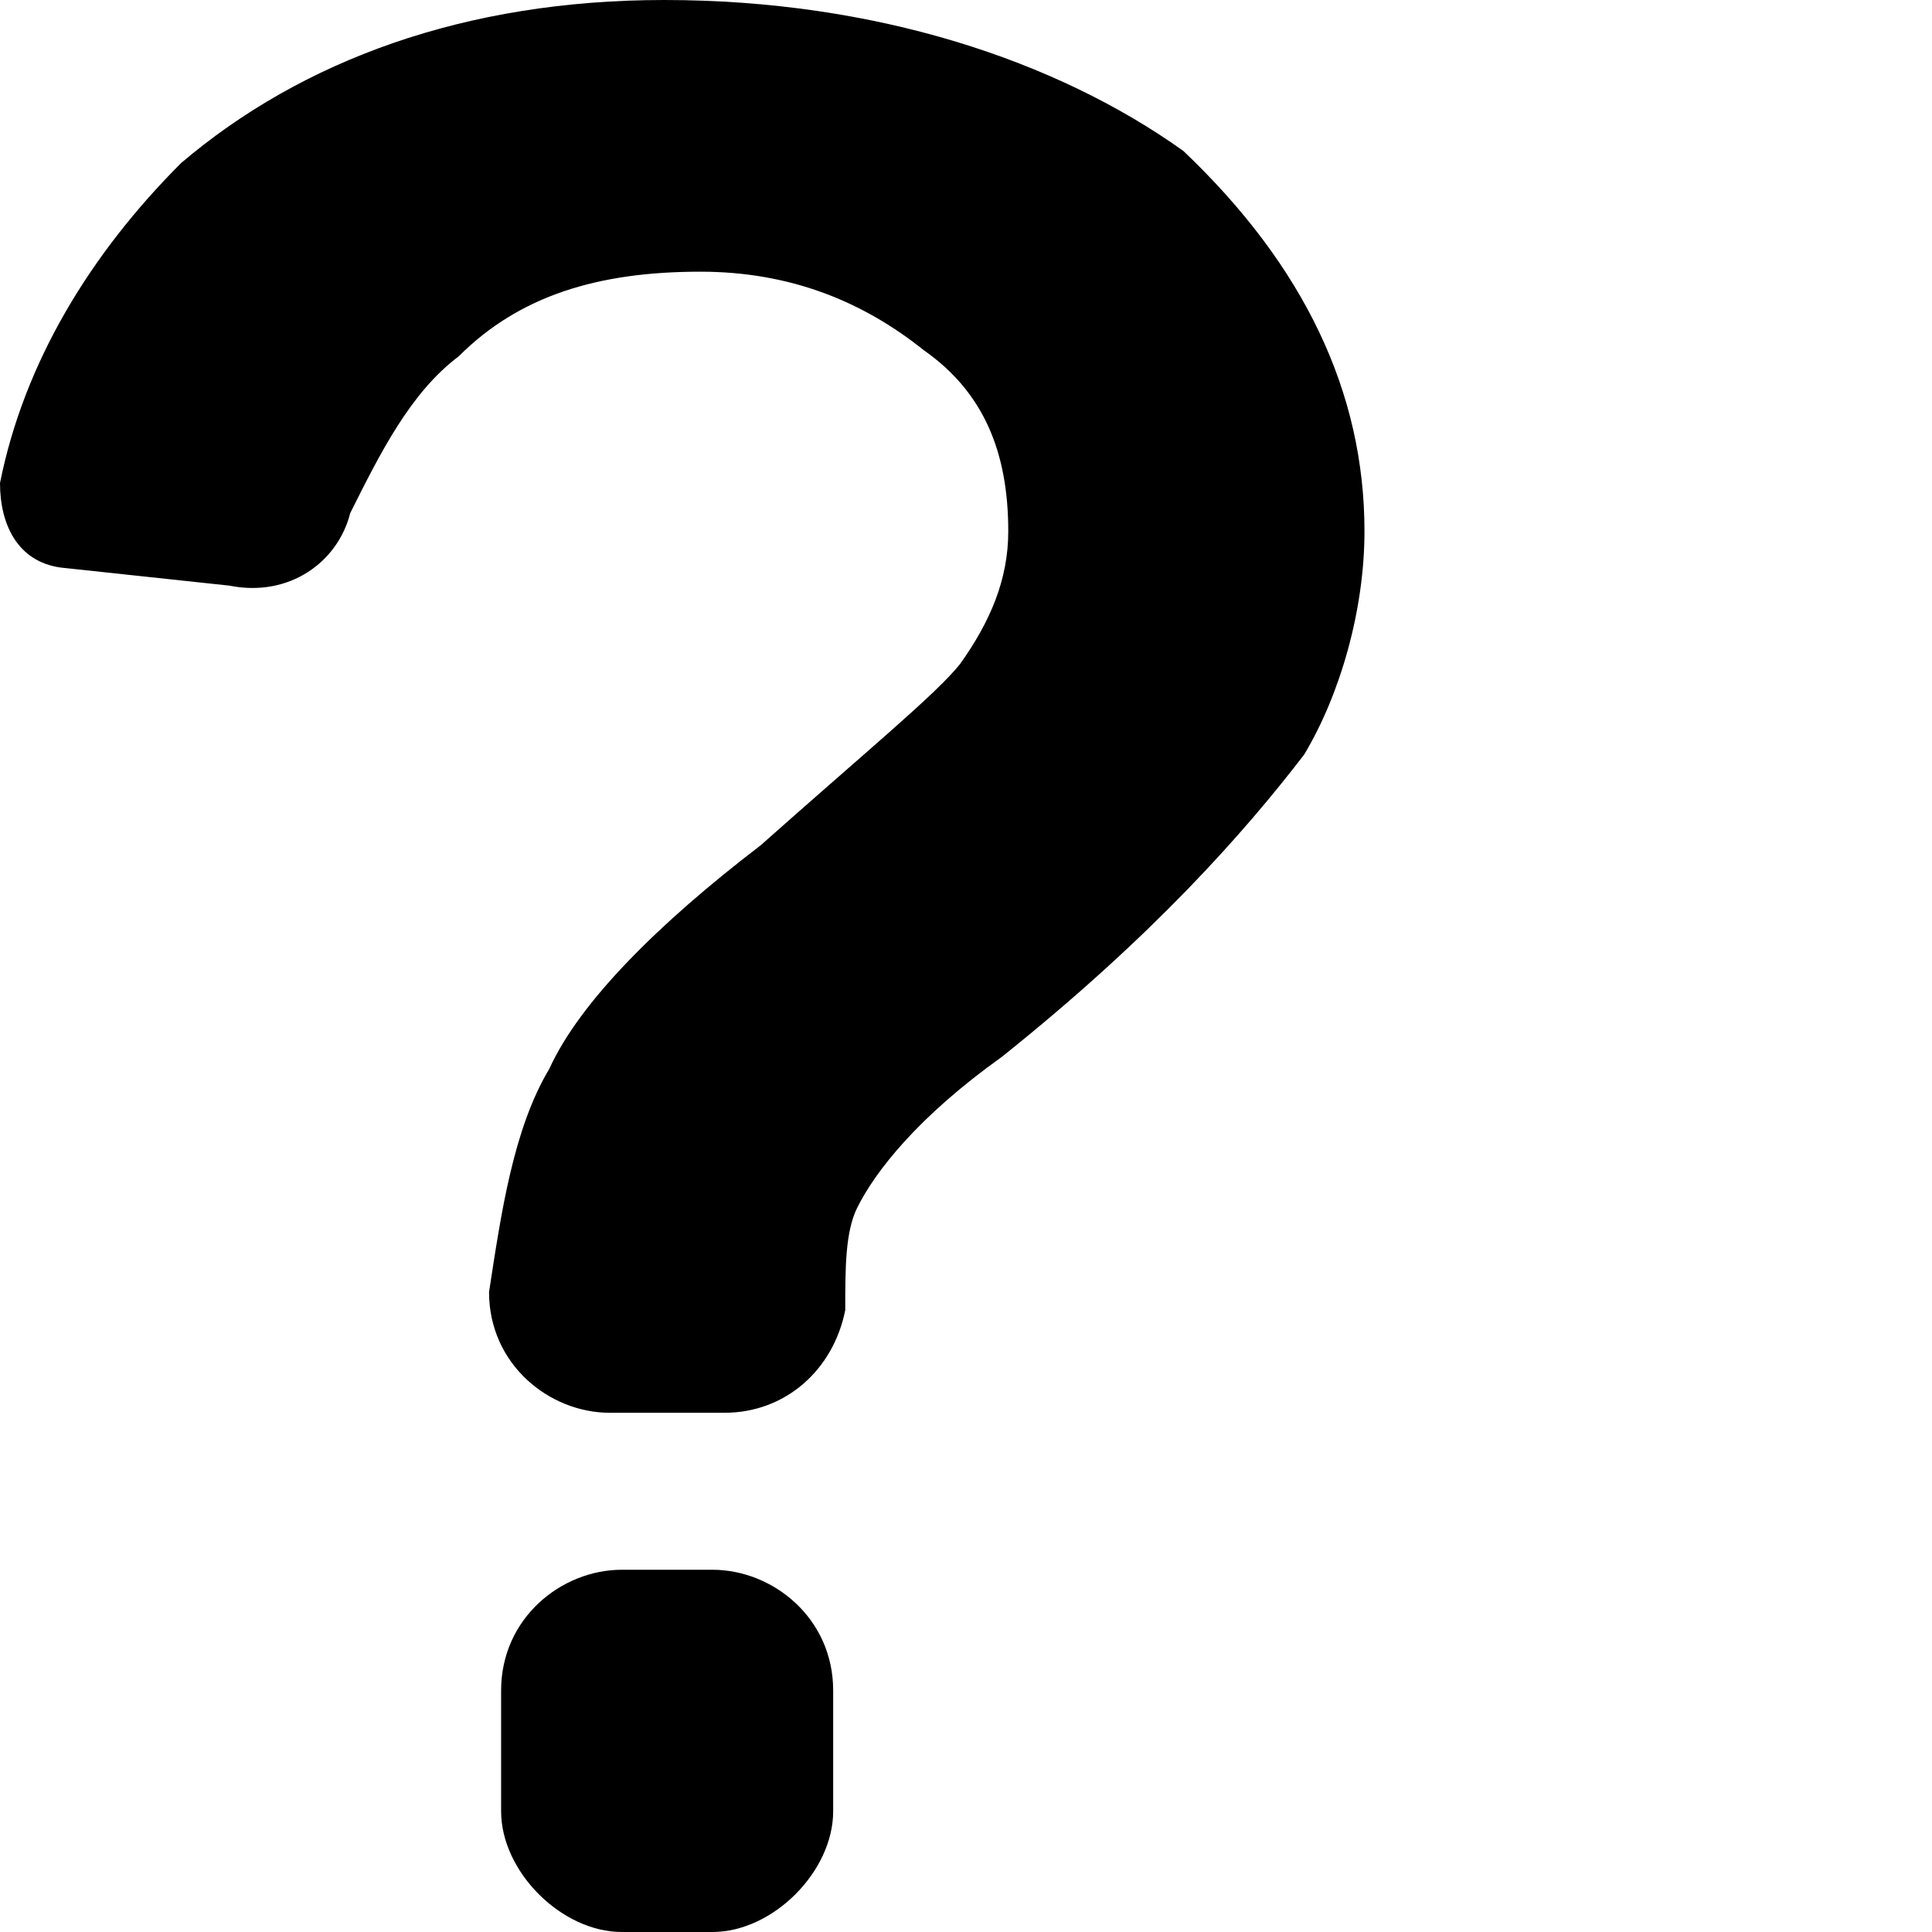
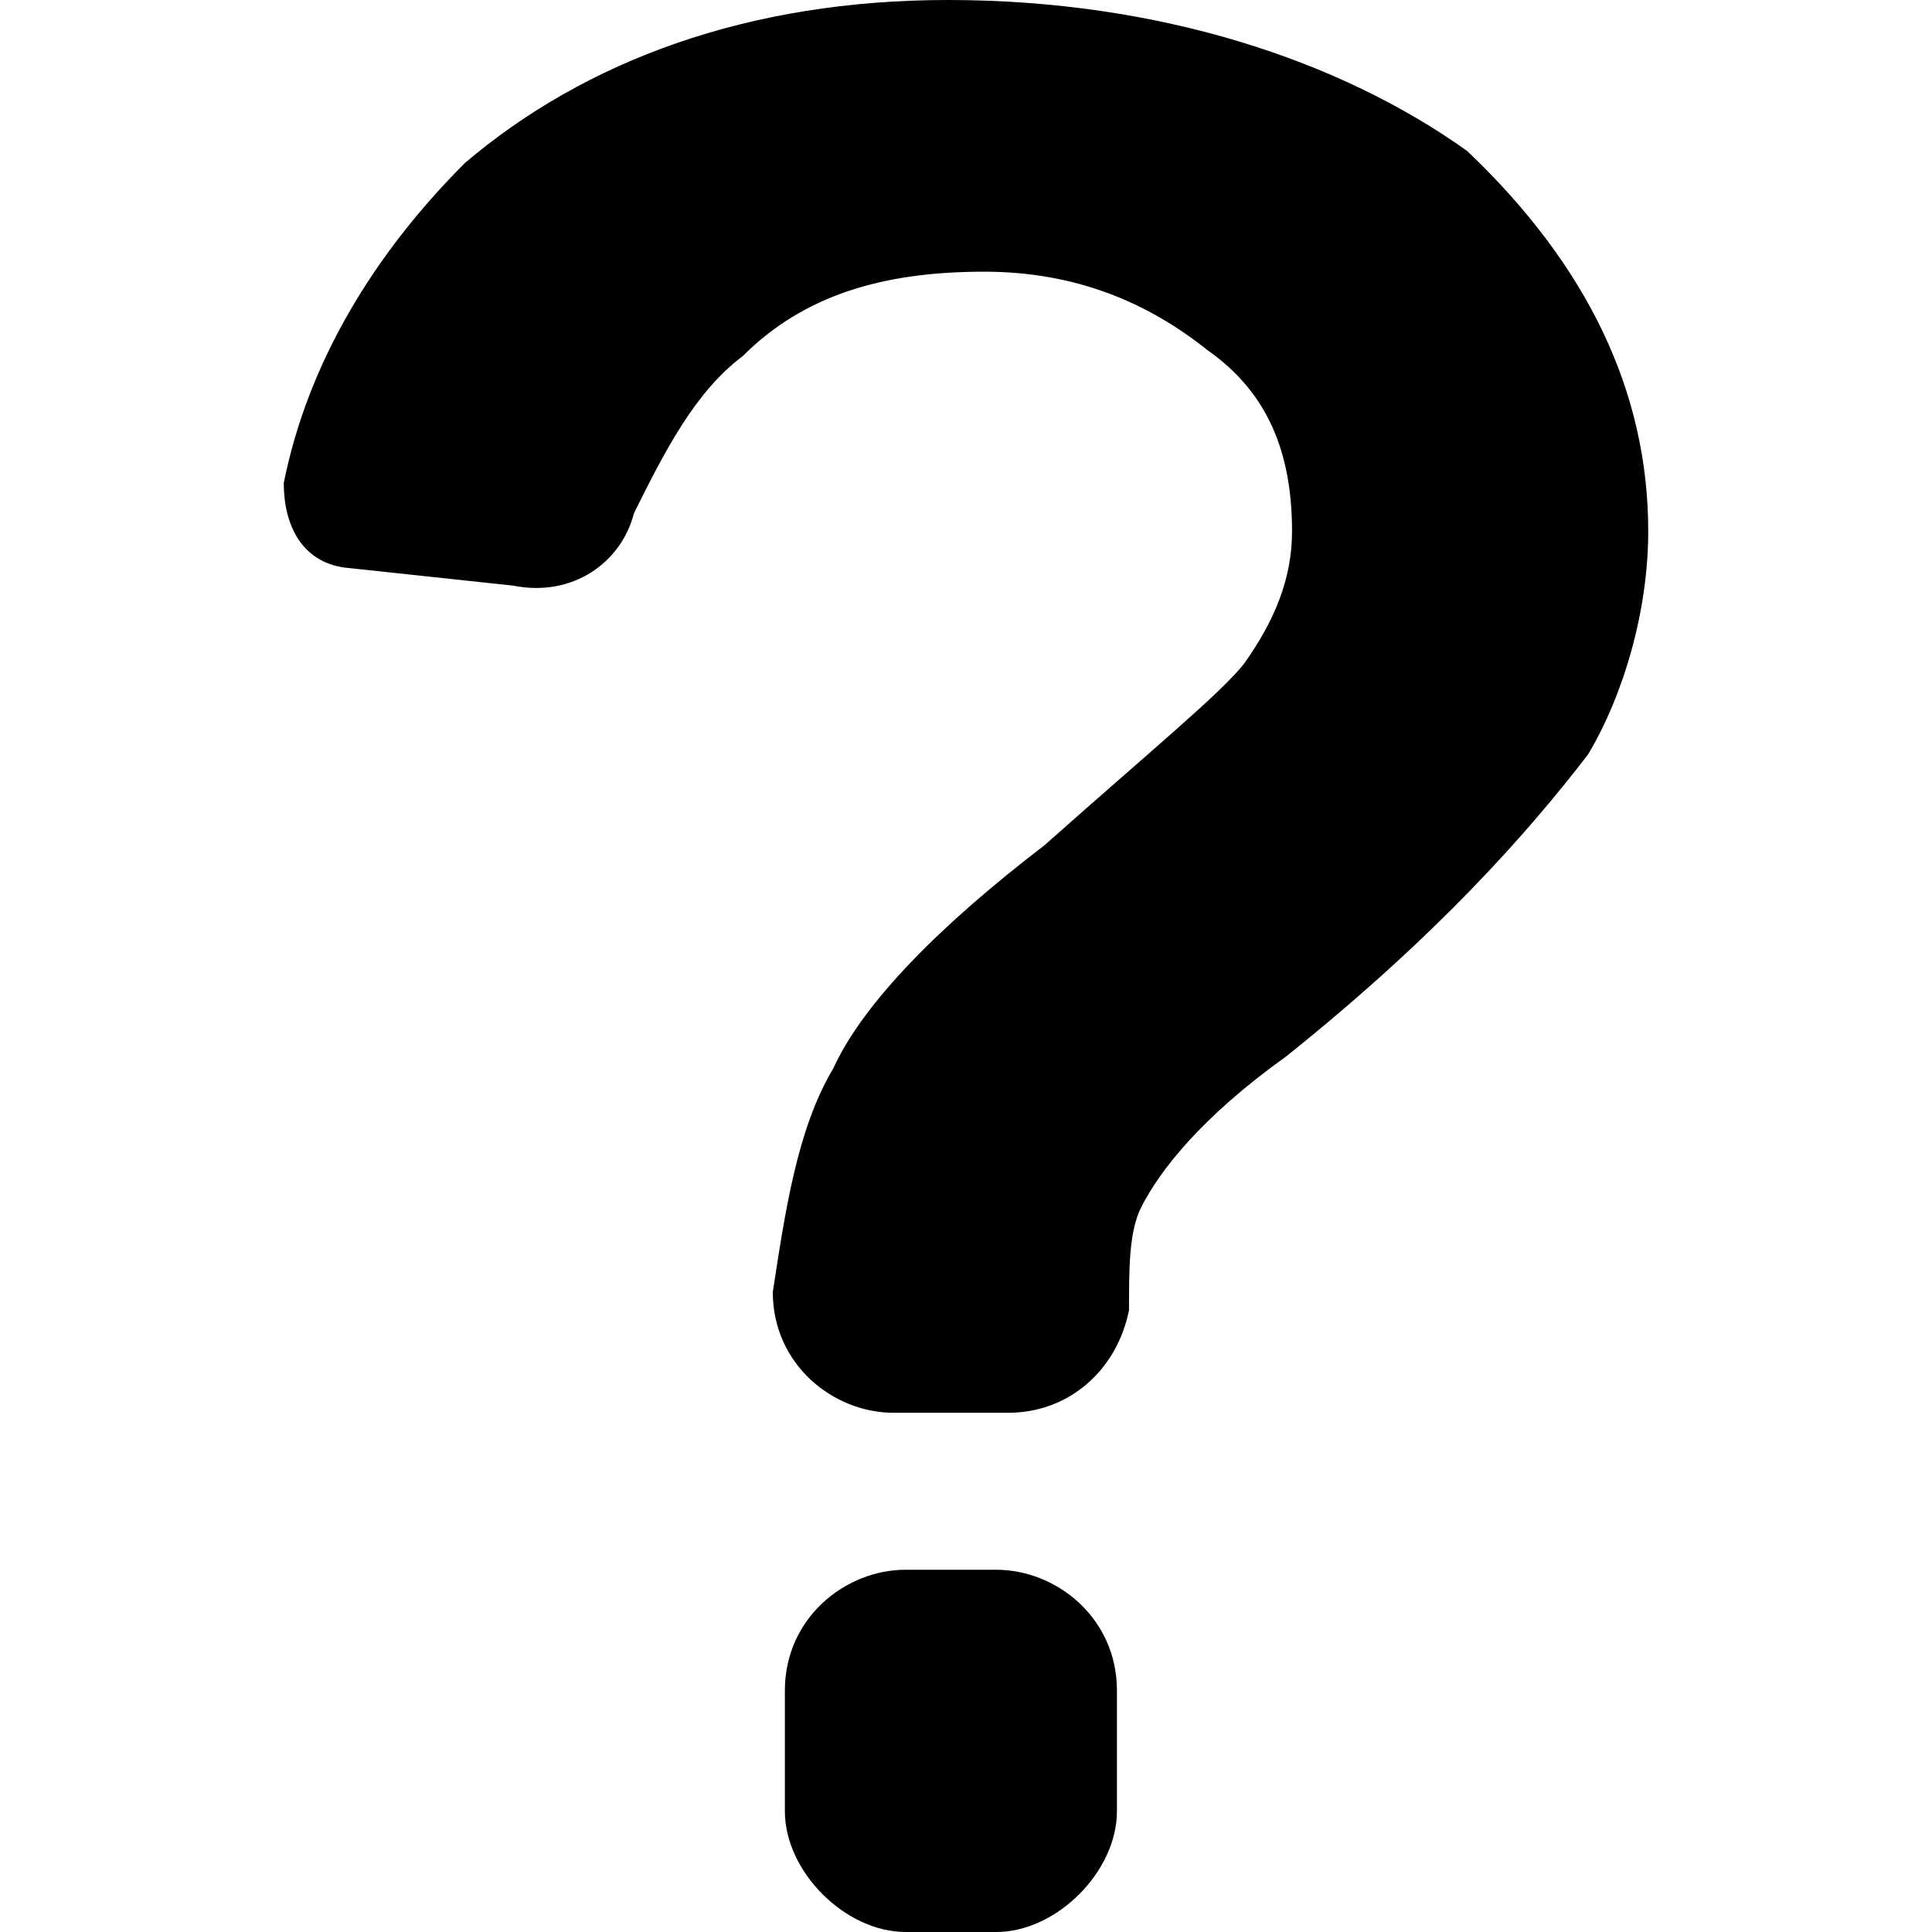
<svg xmlns="http://www.w3.org/2000/svg" width="32" height="32" viewBox="0 0 32 32">
-   <path d="M11.8 26h-1.5c-1 0-2 .8-2 2v2c0 1 1 2 2 2h1.5c1 0 2-1 2-2v-2c0-1.2-1-2-2-2zM1 9.4l2.8.3c1 .2 1.8-.4 2-1.2.5-1 1-2 1.8-2.6 1-1 2.3-1.4 4-1.4 1.5 0 2.7.5 3.7 1.3 1 .7 1.4 1.7 1.4 3 0 .8-.3 1.5-.8 2.2-.4.5-1.5 1.4-3.3 3-1.7 1.3-3 2.6-3.5 3.7-.6 1-.8 2.4-1 3.7 0 1.2 1 2 2 2H12c1 0 1.8-.7 2-1.7 0-.7 0-1.3.2-1.7.3-.6 1-1.5 2.4-2.5 2.5-2 4-3.7 5-5 .6-1 1-2.4 1-3.7 0-2.3-1-4.4-3-6.3C17.5 1 14.5 0 11 0c-3.3 0-6 1-8 2.7C1.5 4.2.4 6 0 8c0 .7.3 1.3 1 1.4z" />
+   <path d="M 16.5 26 L 15 26 C 14 26 13 26.8 13 28 L 13 30 C 13 31 14 32 15 32 L 16.5 32 C 17.5 32 18.5 31 18.5 30 L 18.5 28 C 18.5 26.8 17.5 26 16.5 26 Z M 5.7 9.4 L 8.5 9.7 C 9.5 9.9 10.3 9.3 10.5 8.5 C 11 7.5 11.5 6.5 12.3 5.9 C 13.3 4.9 14.6 4.5 16.3 4.5 C 17.8 4.5 19 5 20 5.8 C 21 6.5 21.4 7.5 21.4 8.8 C 21.4 9.6 21.1 10.3 20.6 11 C 20.2 11.5 19.1 12.4 17.3 14 C 15.6 15.3 14.3 16.6 13.8 17.7 C 13.2 18.7 13 20.1 12.8 21.4 C 12.8 22.6 13.8 23.4 14.8 23.4 L 16.7 23.4 C 17.7 23.4 18.5 22.7 18.7 21.7 C 18.7 21 18.7 20.4 18.9 20 C 19.2 19.4 19.9 18.5 21.3 17.5 C 23.8 15.5 25.3 13.8 26.3 12.5 C 26.9 11.5 27.3 10.1 27.3 8.8 C 27.3 6.5 26.3 4.4 24.3 2.5 C 22.2 1 19.2 0 15.7 0 C 12.4 0 9.7 1 7.7 2.7 C 6.2 4.2 5.1 6 4.7 8 C 4.7 8.7 5 9.3 5.7 9.4 Z" />
</svg>
